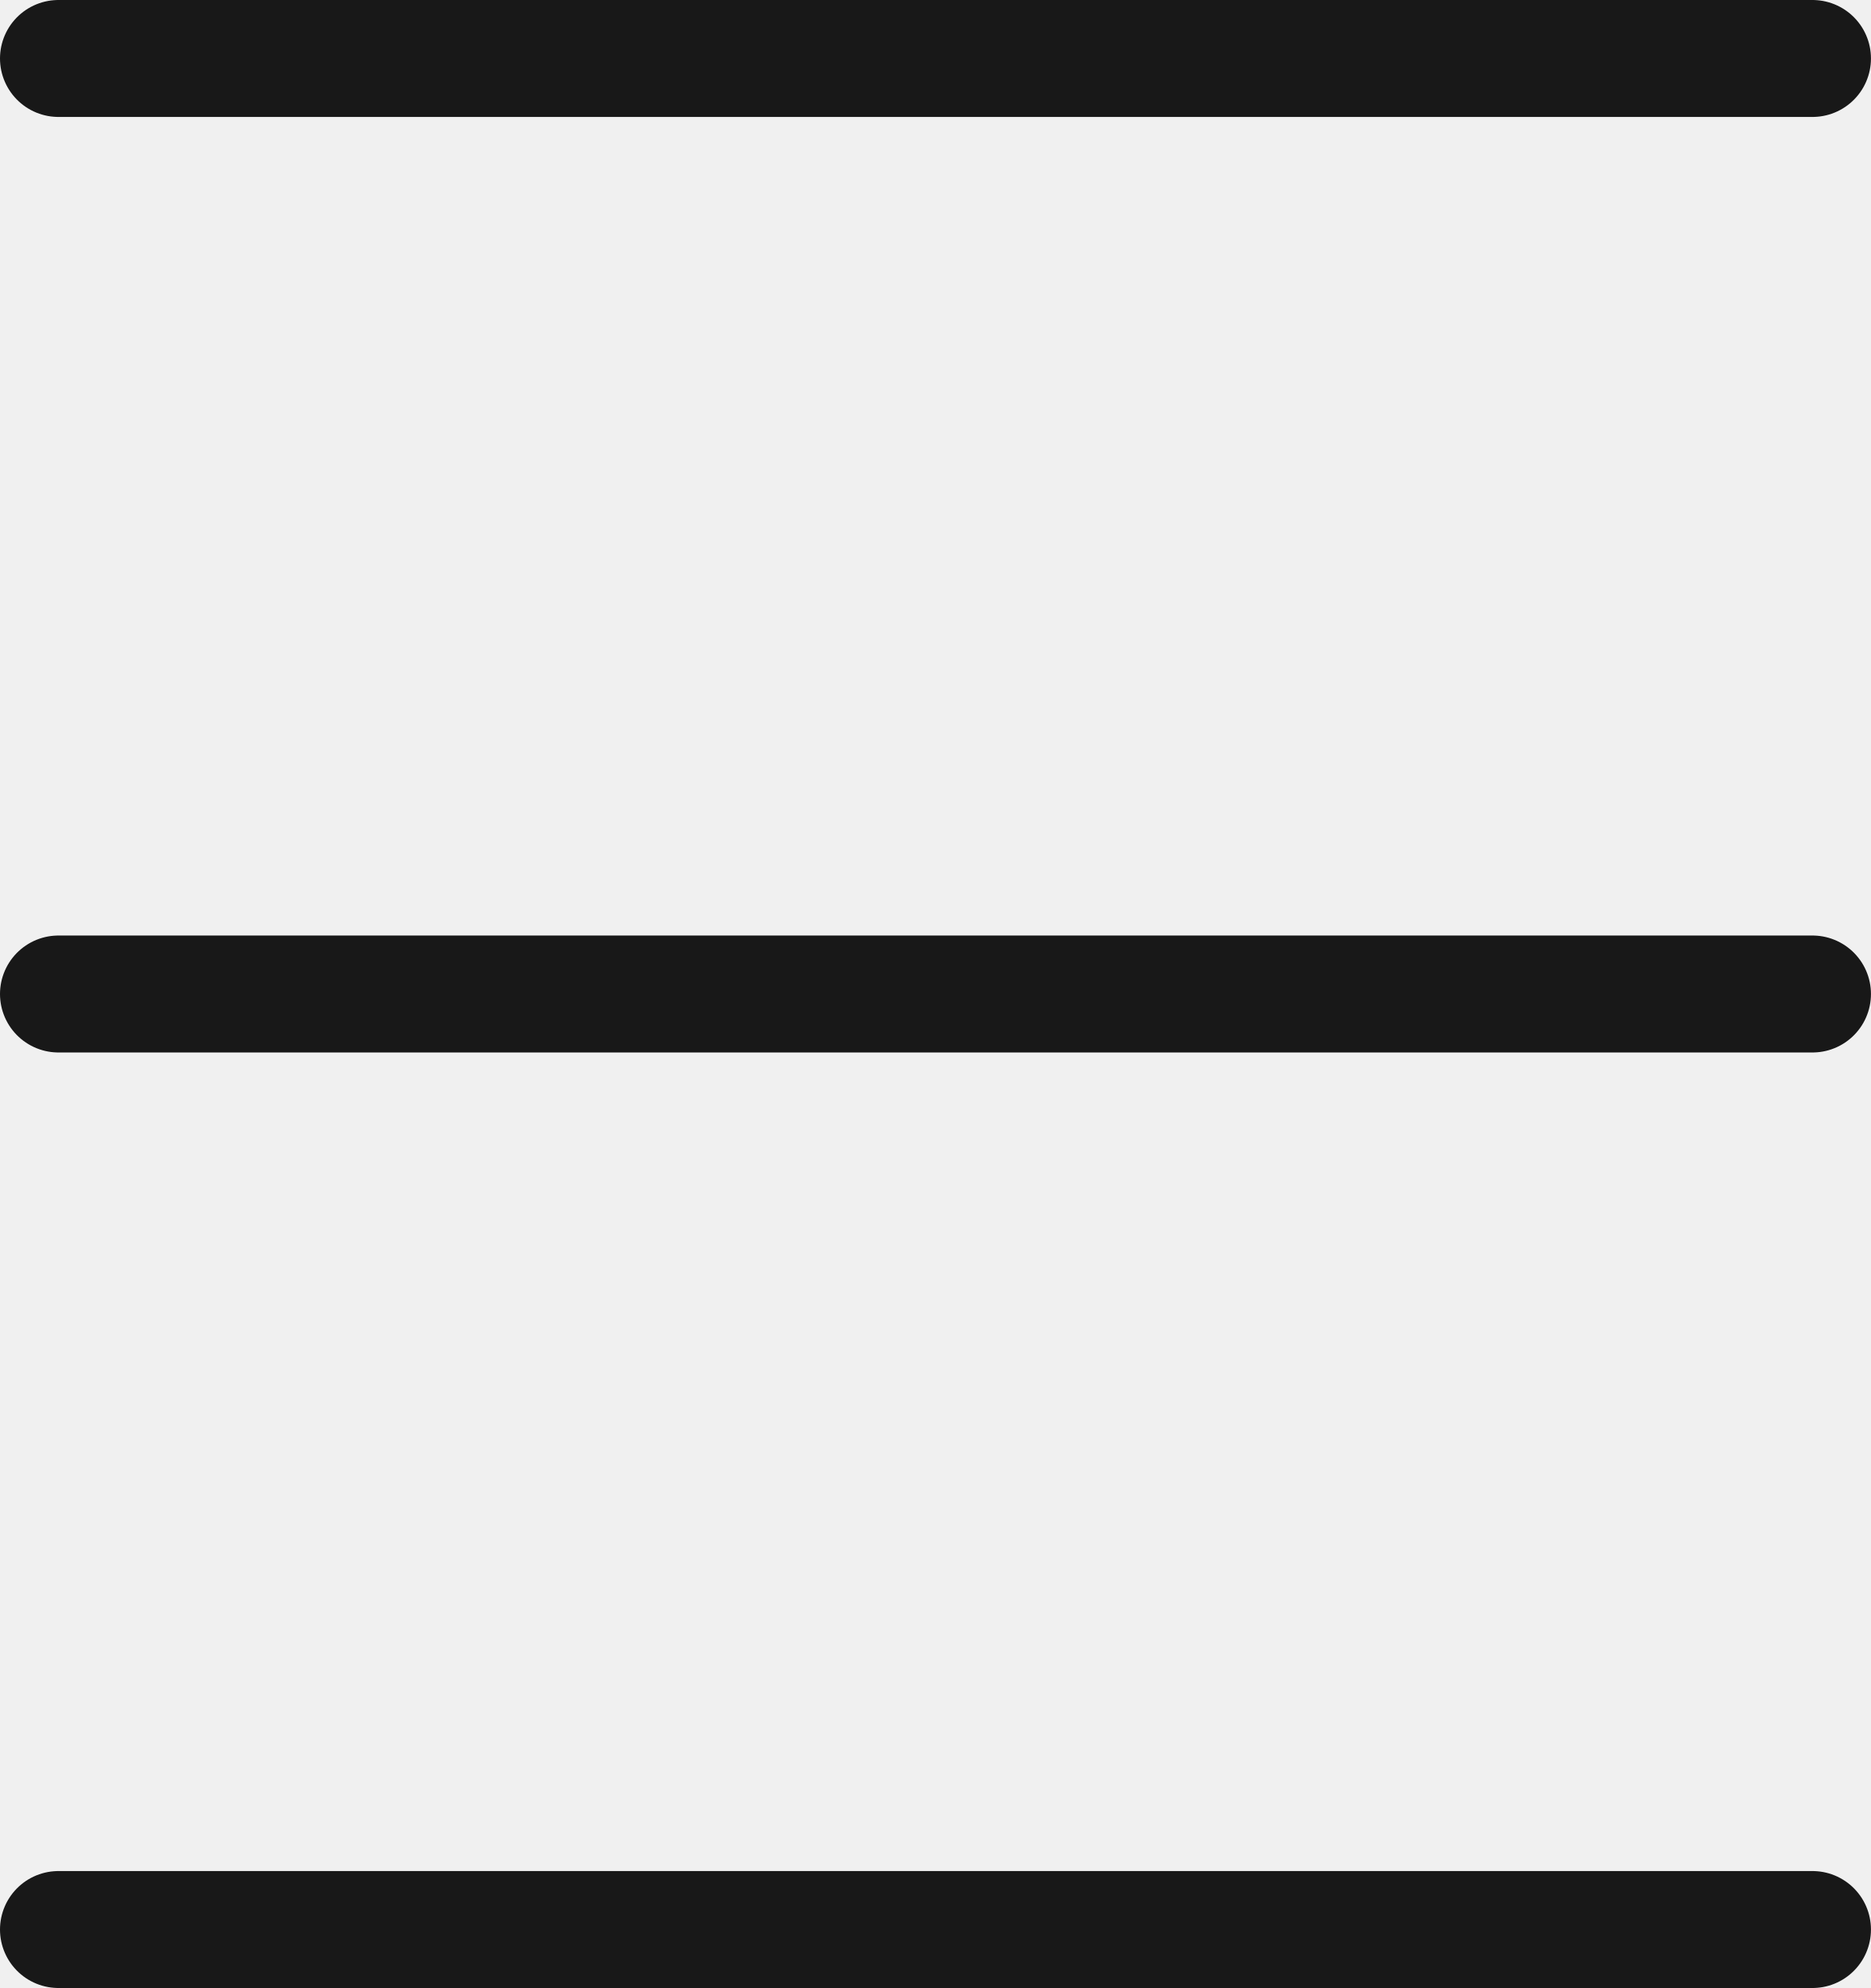
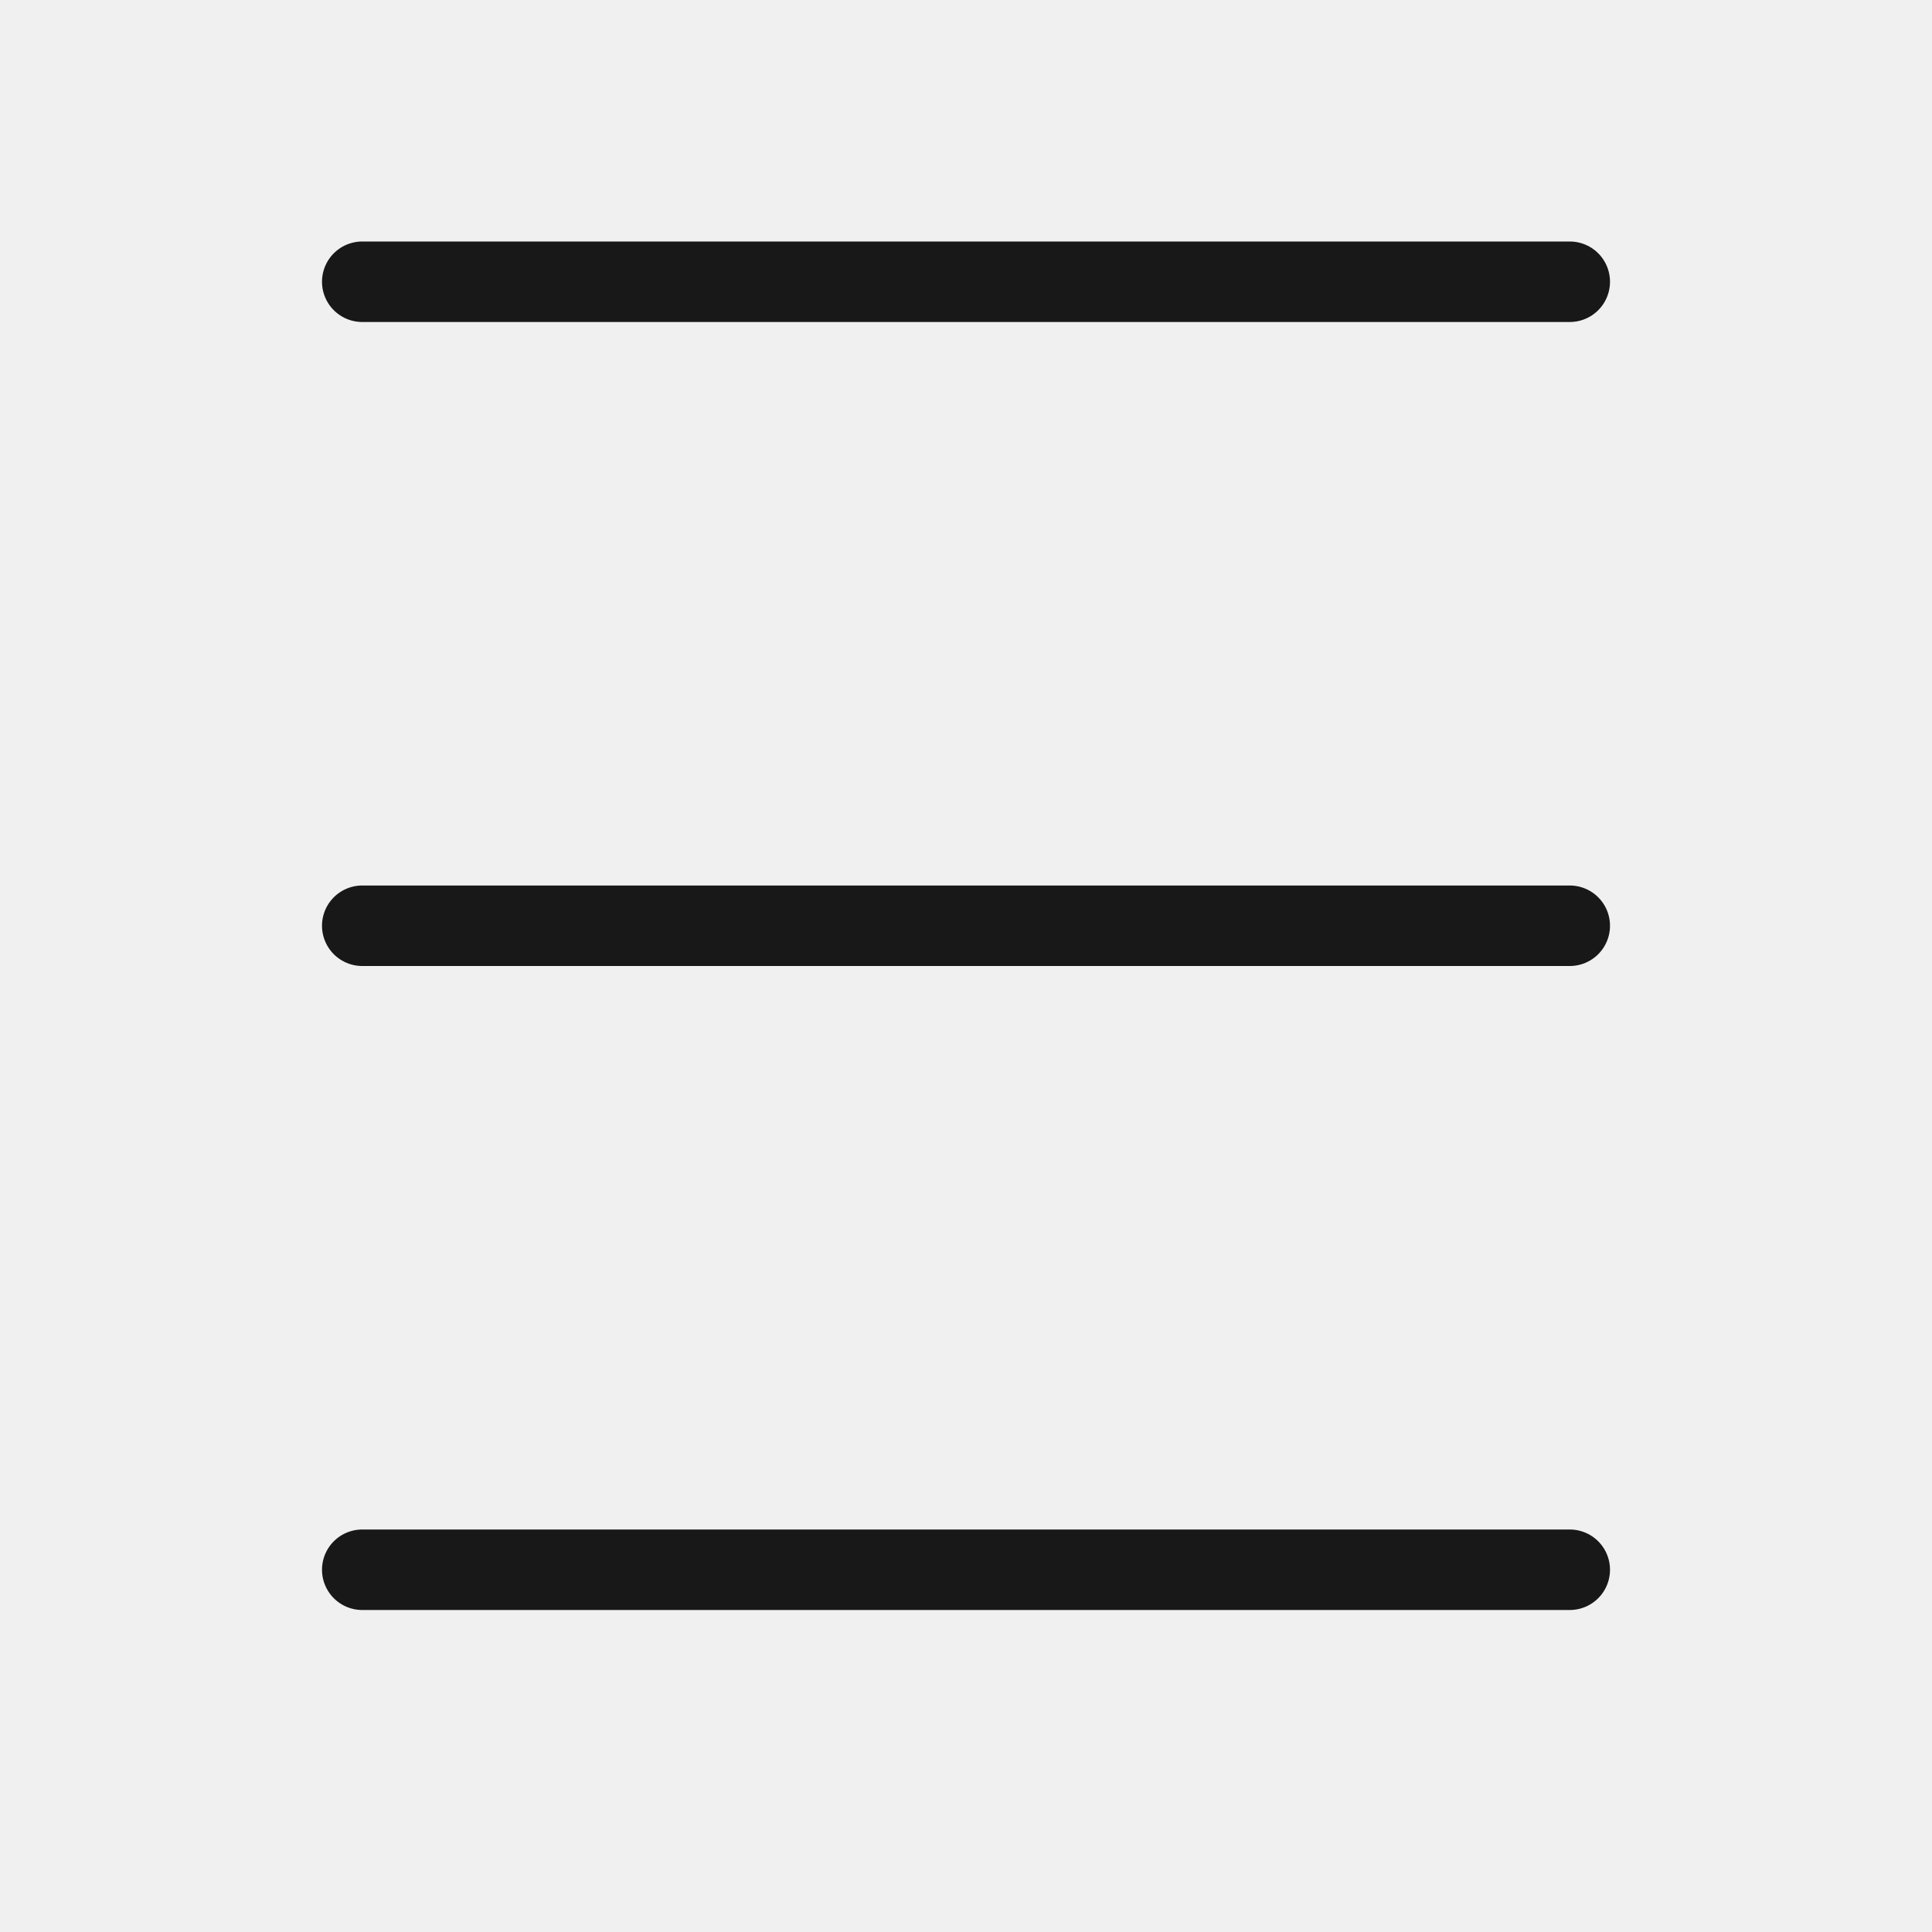
- <svg xmlns="http://www.w3.org/2000/svg" width="16" height="17" viewBox="0 0 16 17" fill="none">
-   <line x1="0.5" y1="0.5" x2="15.5" y2="0.5" stroke="black" stroke-opacity="0.9" stroke-linecap="round" />
-   <line x1="0.5" y1="8.5" x2="15.5" y2="8.5" stroke="black" stroke-opacity="0.9" stroke-linecap="round" />
-   <line x1="0.5" y1="16.5" x2="15.5" y2="16.5" stroke="black" stroke-opacity="0.9" stroke-linecap="round" />
+ <svg xmlns="http://www.w3.org/2000/svg" width="24" height="24" viewBox="0 0 24 24" fill="none">
+   <g clip-path="url(#clip0_39222_1322)">
+     <line x1="4.5" y1="3.5" x2="19.5" y2="3.5" stroke="black" stroke-opacity="0.9" stroke-linecap="round" />
+     <line x1="4.5" y1="11.5" x2="19.5" y2="11.5" stroke="black" stroke-opacity="0.9" stroke-linecap="round" />
+     <line x1="4.5" y1="19.5" x2="19.5" y2="19.5" stroke="black" stroke-opacity="0.9" stroke-linecap="round" />
+   </g>
+   <defs>
+     <clipPath id="clip0_39222_1322">
+       <rect width="24" height="24" fill="white" />
+     </clipPath>
+   </defs>
</svg>
